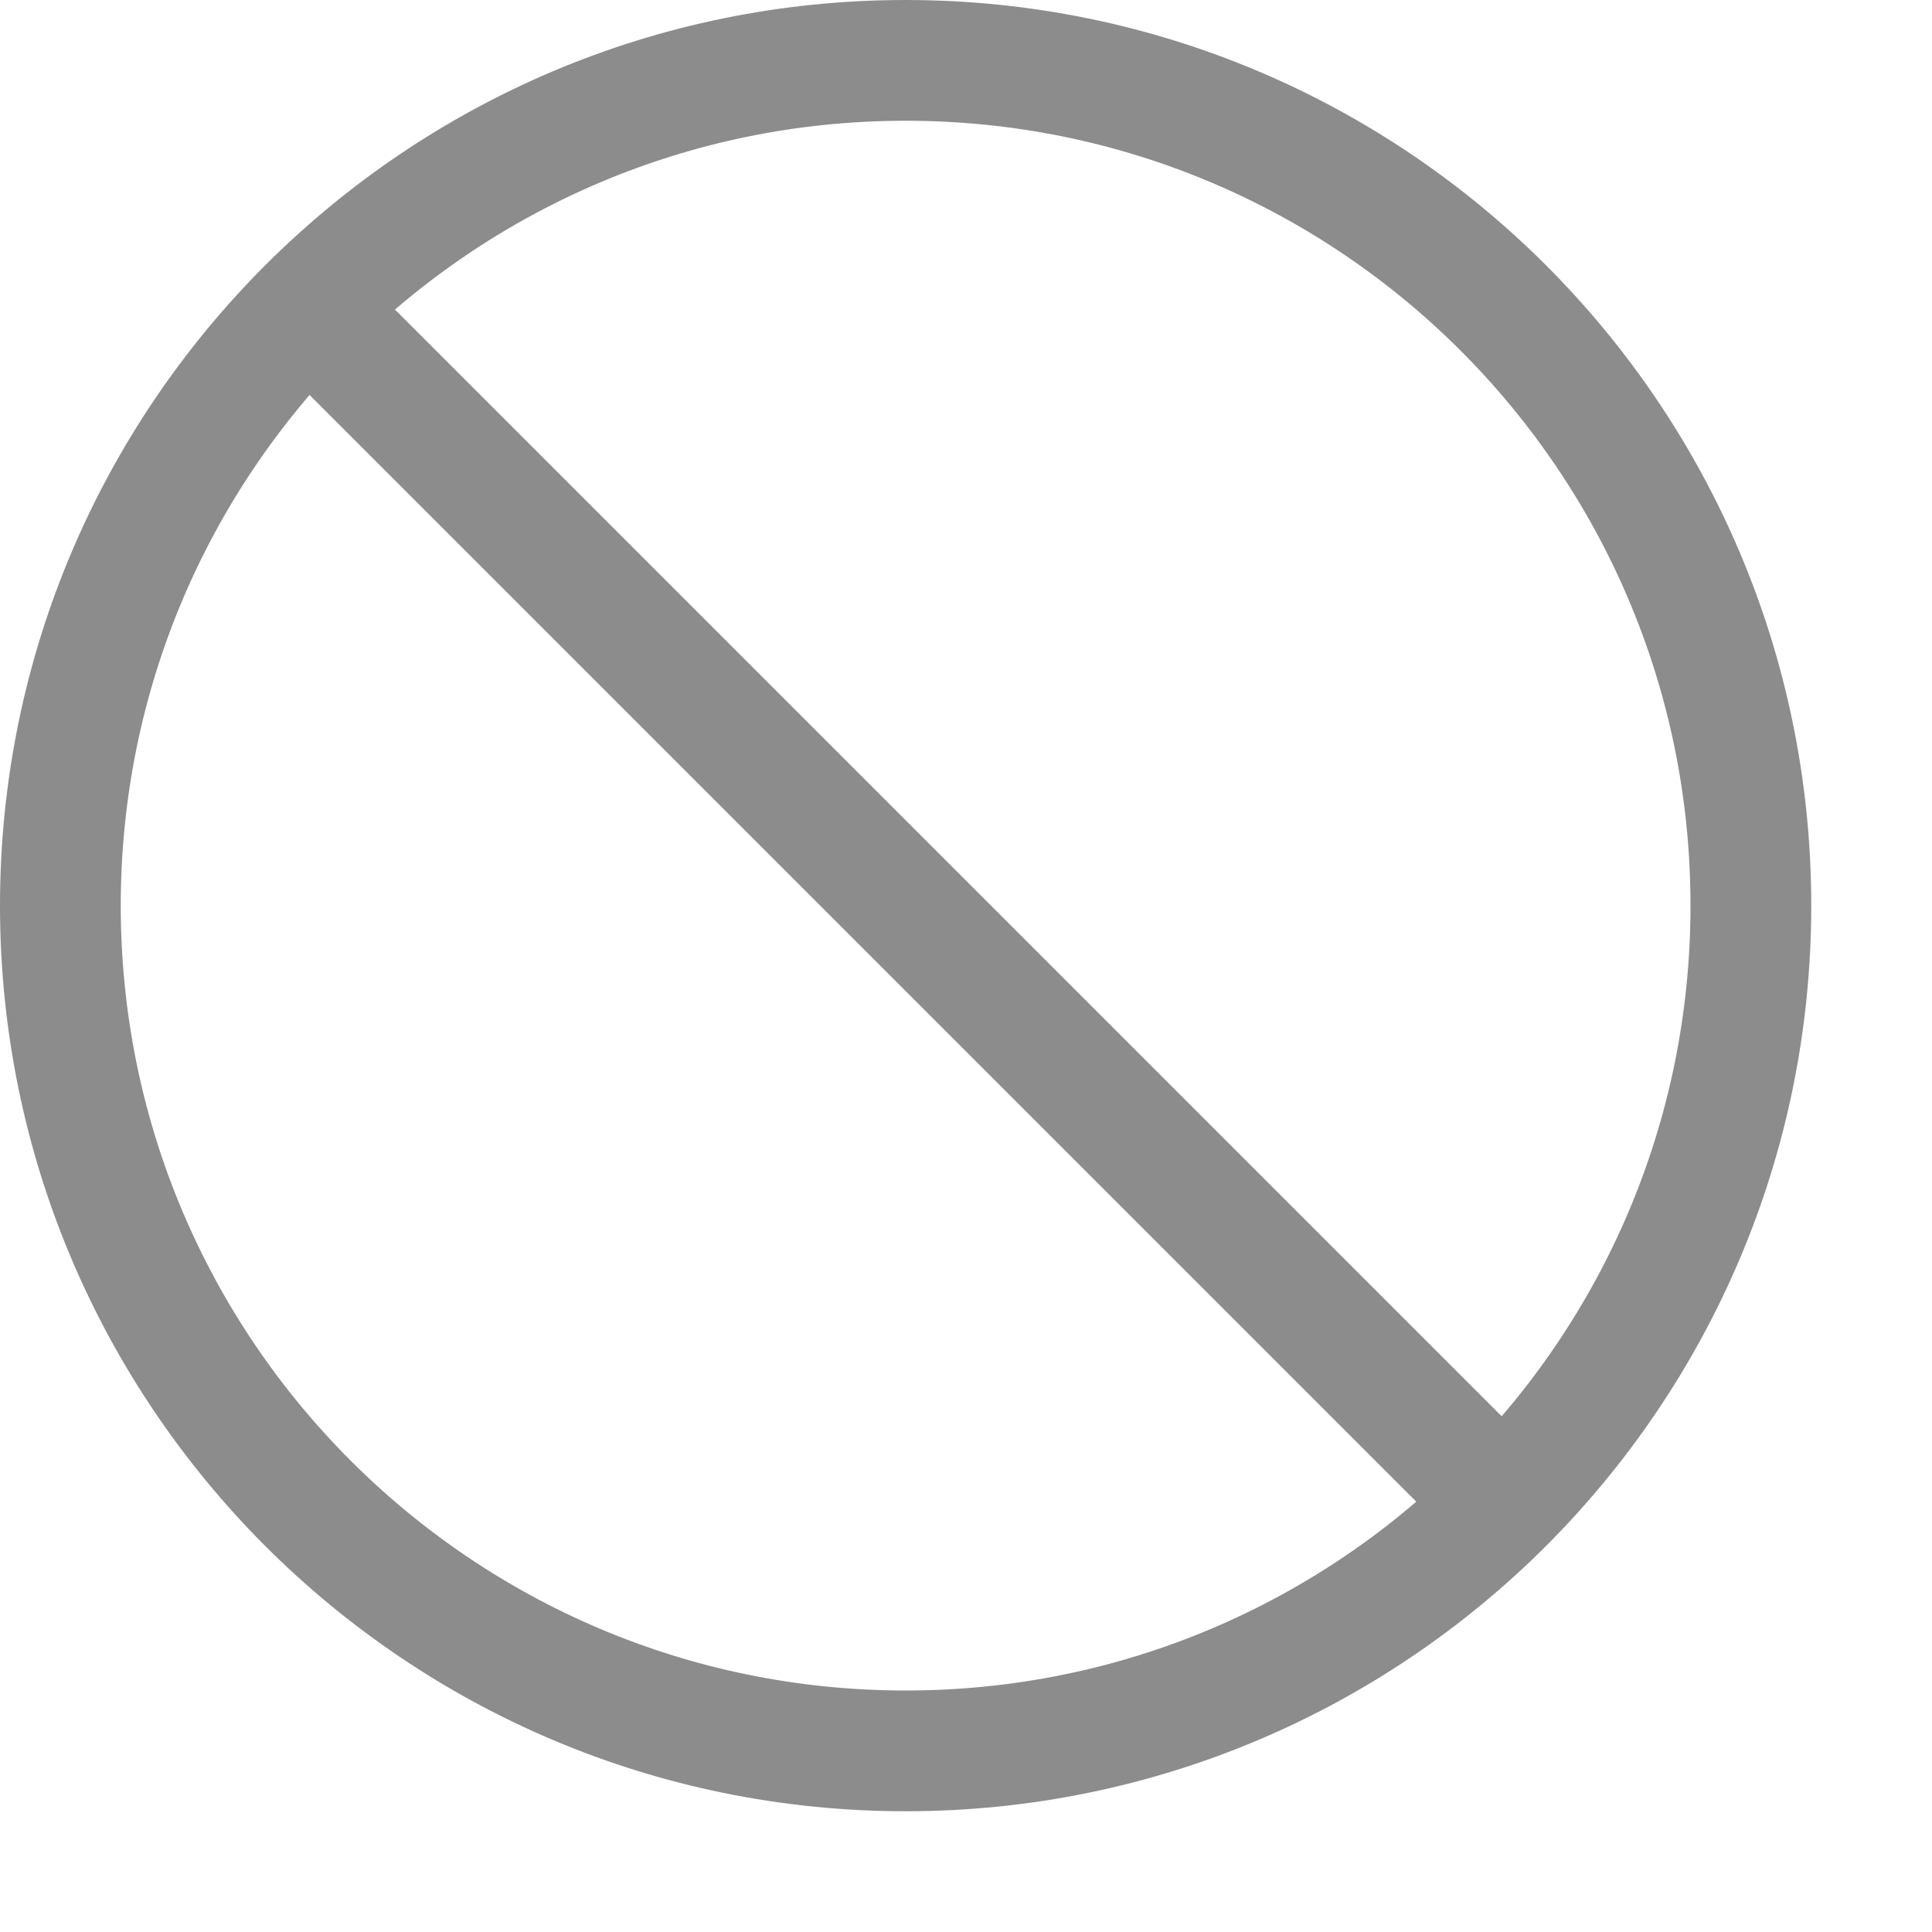
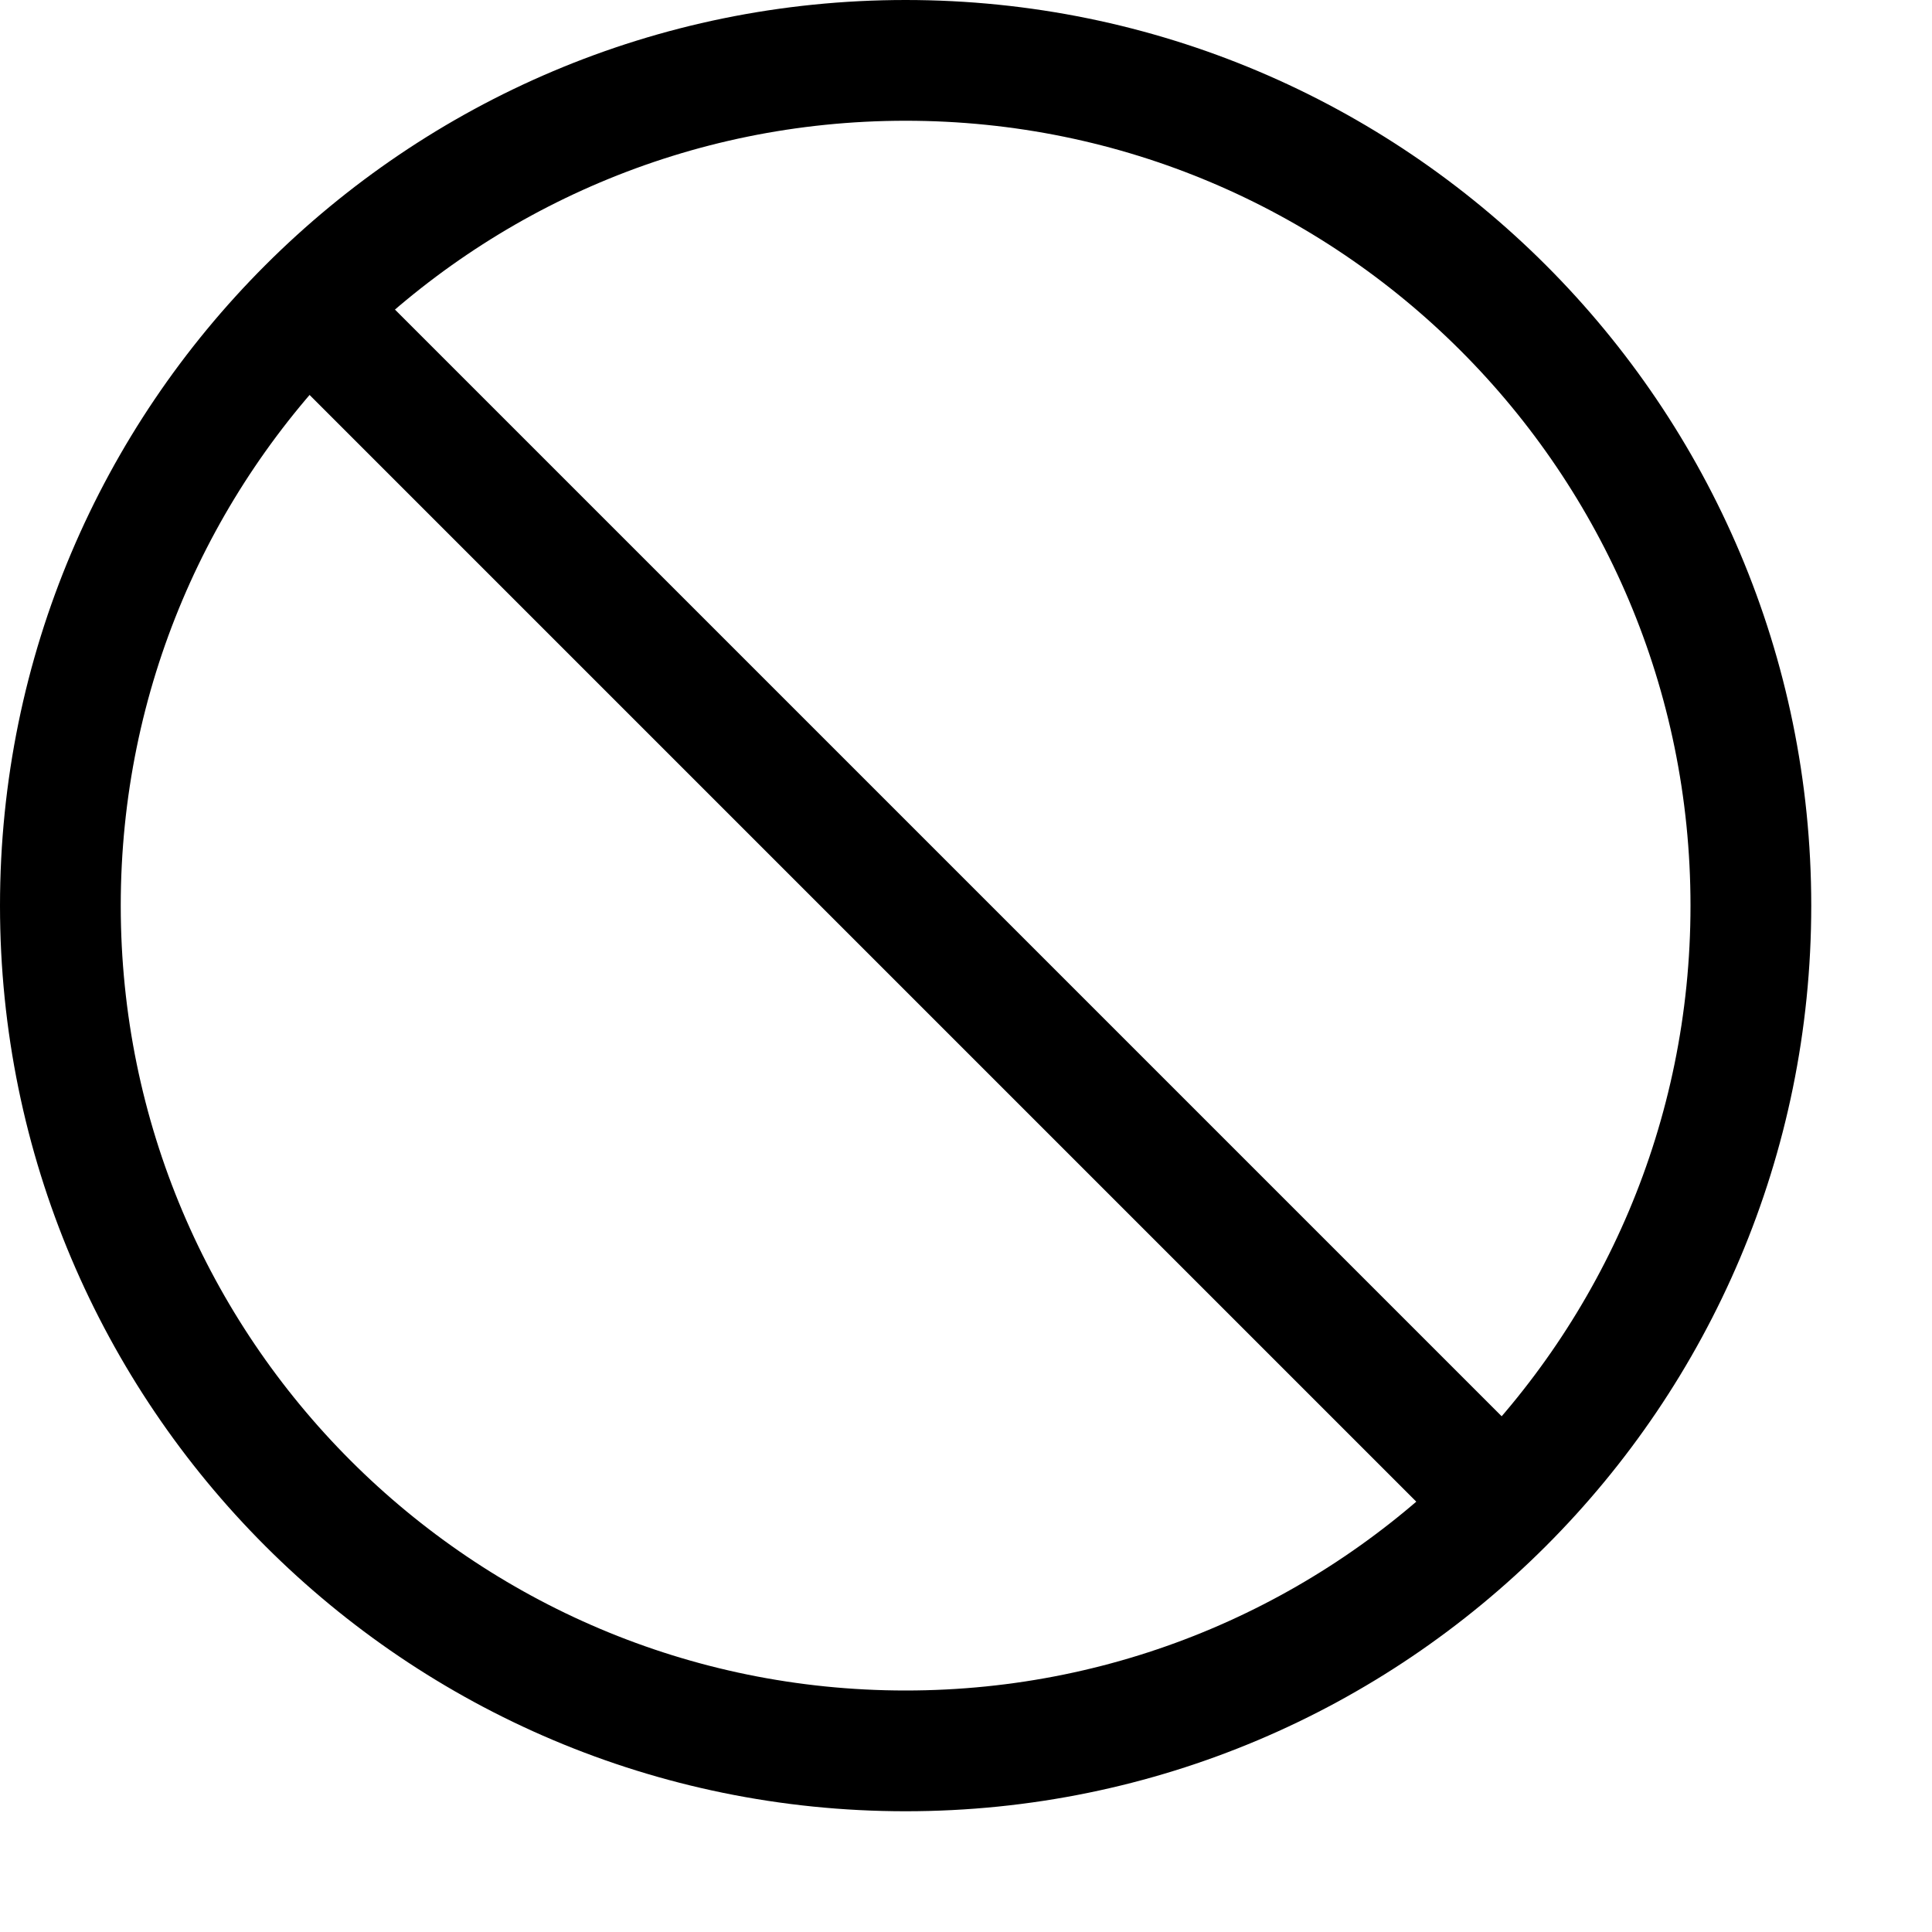
<svg xmlns="http://www.w3.org/2000/svg" x="0" y="0" width="16" height="16" viewBox="0 0 16 16">
-   <circle cx="7.5" cy="7.5" r="7" stroke-width="1" stroke="#8c8c8c" fill="none" />
-   <line x1="2.6" y1="2.6" x2="12.1" y2="12.1" stroke-width="1" stroke="#8c8c8c" />
+   <circle cx="7.5" cy="7.5" r="7" stroke-width="1" stroke="#000000" fill="none" />
+   <line x1="2.6" y1="2.6" x2="12.1" y2="12.1" stroke-width="1" stroke="#000000" />
</svg>
